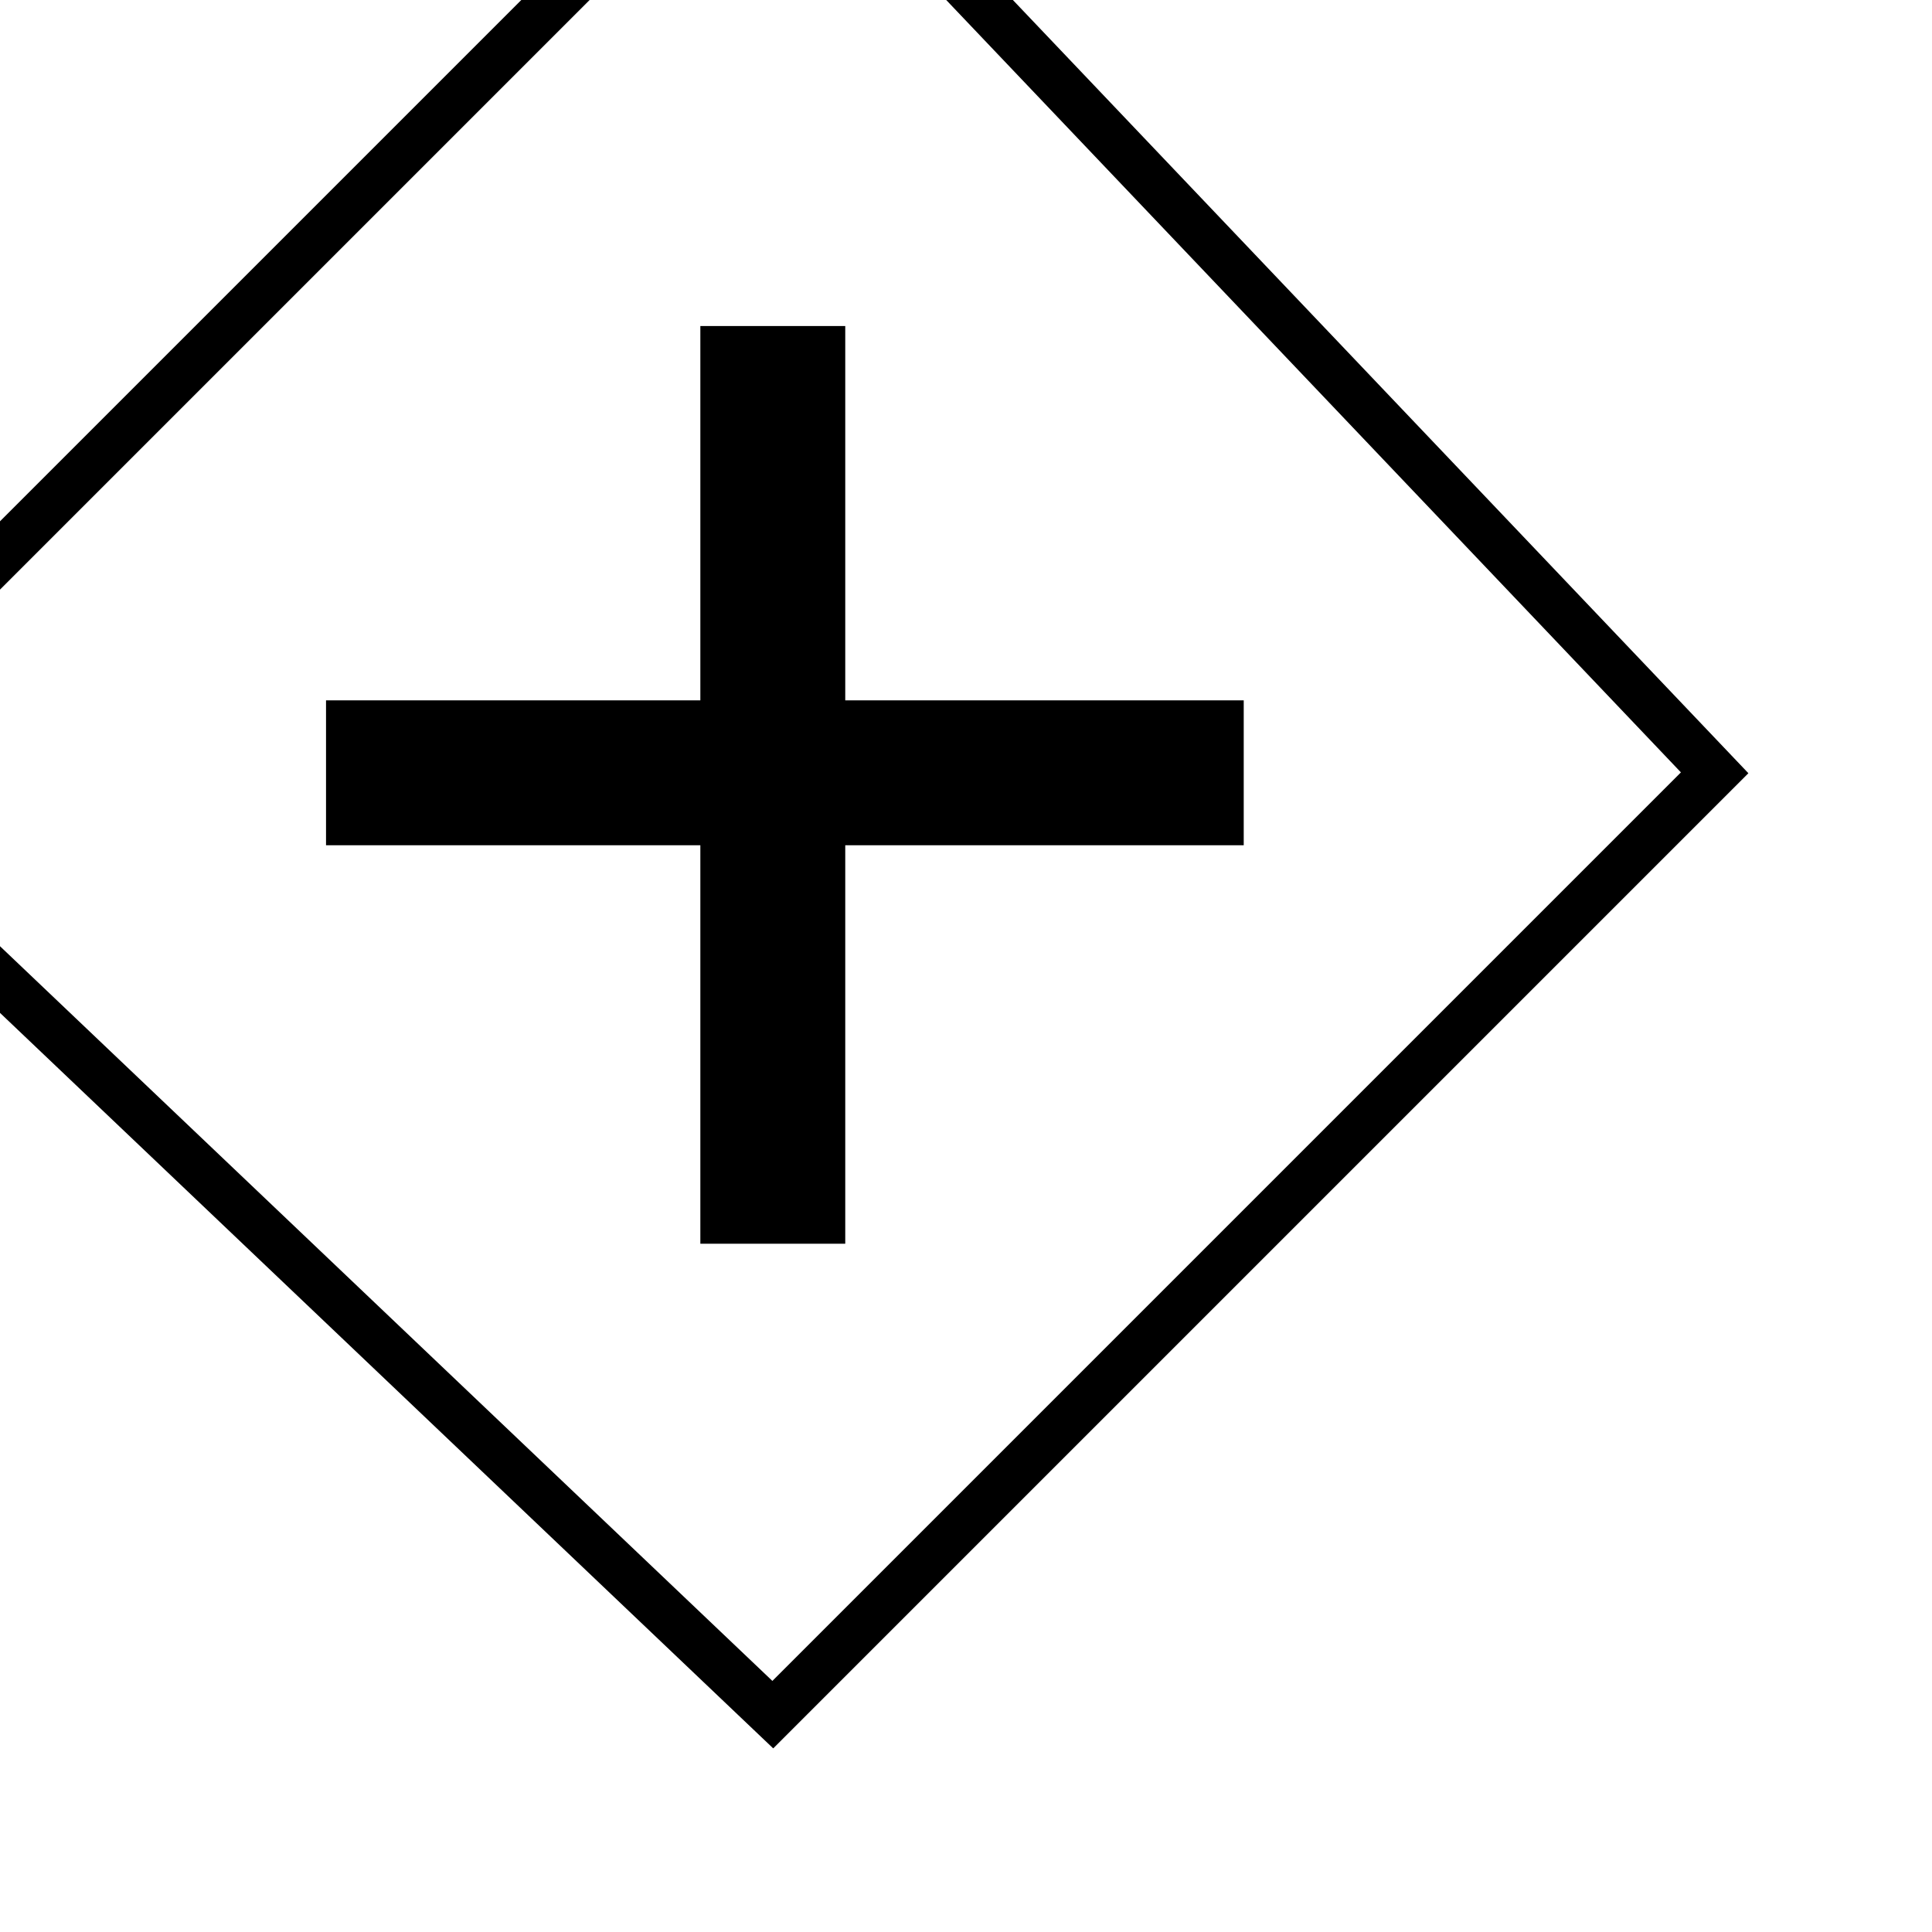
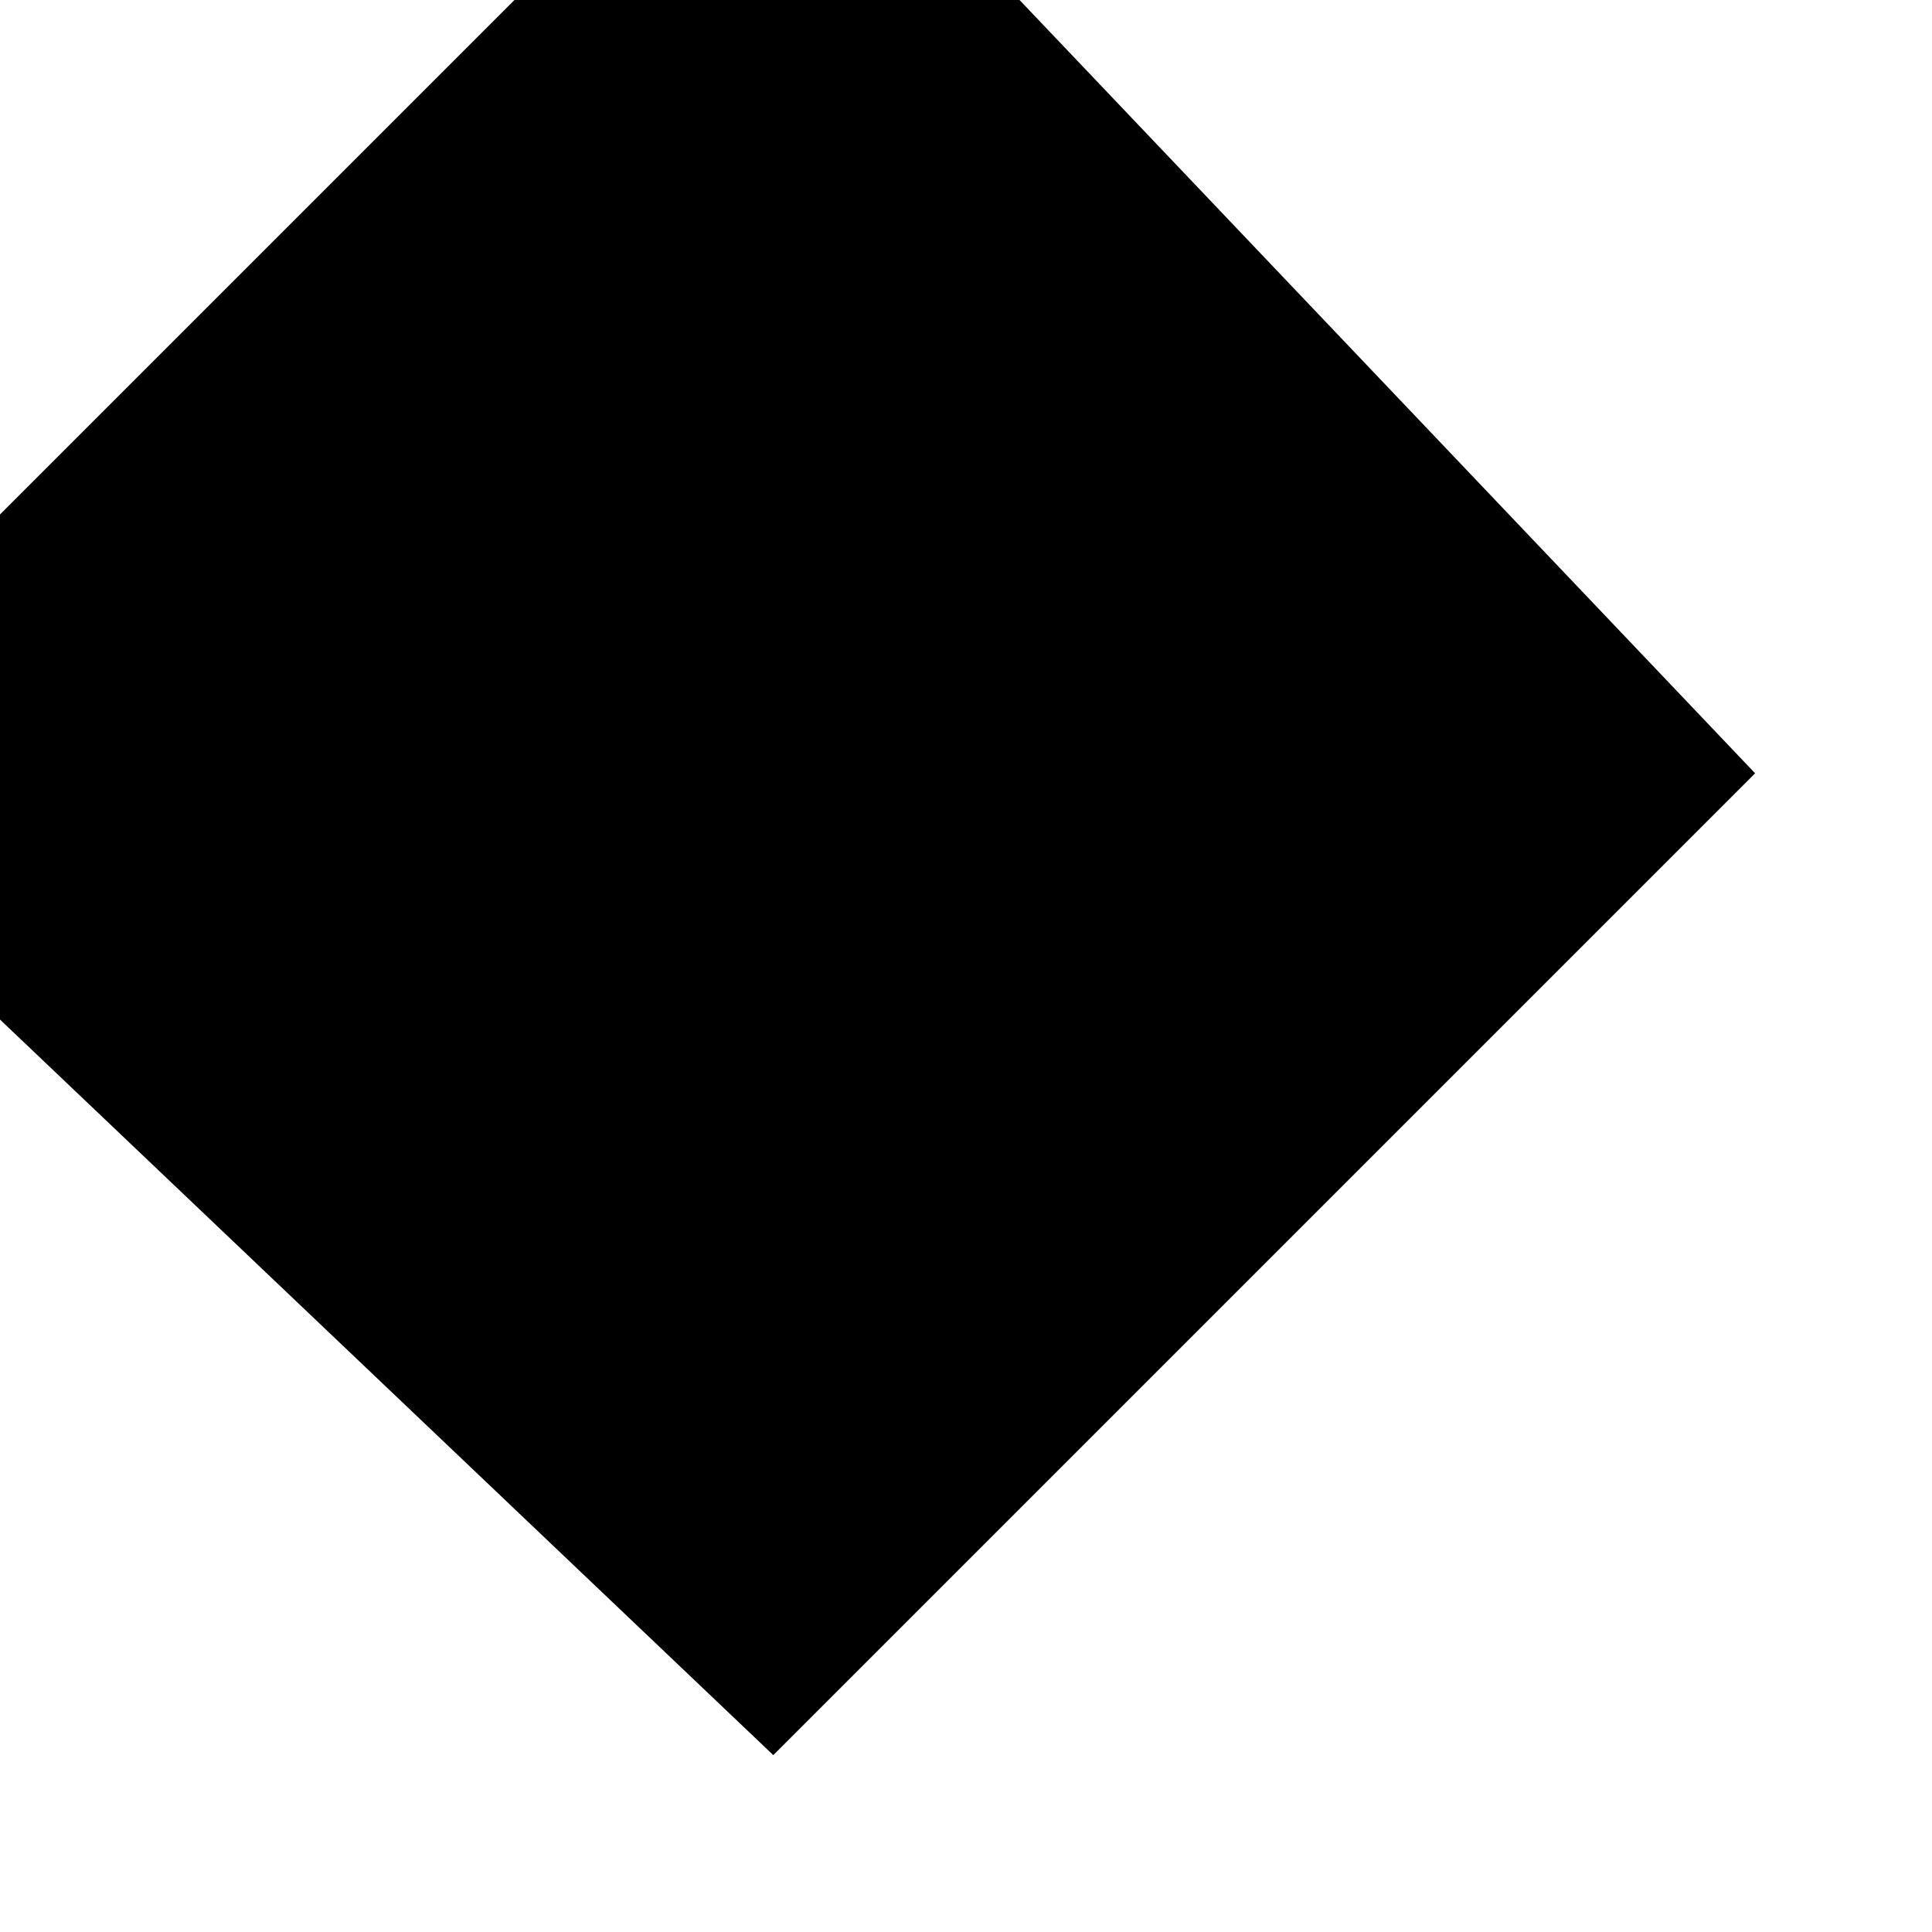
<svg xmlns="http://www.w3.org/2000/svg" xmlns:ns1="http://www.b3mn.org/oryx" version="1.0" width="40" height="40">
  <ns1:magnets>
    <ns1:magnet ns1:default="yes" ns1:cy="16" ns1:cx="16" />
  </ns1:magnets>
  <g>
    <defs>
-       <radialGradient id="background" cx="10%" cy="10%" r="100%" fx="10%" fy="10%">
-         <stop offset="0%" stop-color="#ffffff" stop-opacity="1" />
-         <stop id="fill_el" offset="100%" stop-color="#ffffff" stop-opacity="1" />
+       <radialGradient id="background">
+         <stop id="fill_el" />
      </radialGradient>
    </defs>
-     <path d="M -4.5,16 L 16,-4.5 L 35.5,16 L 16,35.5z" id="bg_frame" fill="url(#background) white" stroke="black" style="stroke-width:1" />
+     <path d="M -4.5,16 L 16,-4.5 L 35.5,16 L 16,35.5z" id="bg_frame" fill="url(#background) white" stroke="black" style="stroke-width:1.2" />
    <path d="M 6.75,16 L 25.75,16 M 16,6.75 L 16,25.75" id="path9" stroke="black" style="fill:none;stroke-width:3" />
    <text id="text_name" x="26" y="26" ns1:align="left top" />
  </g>
</svg>
